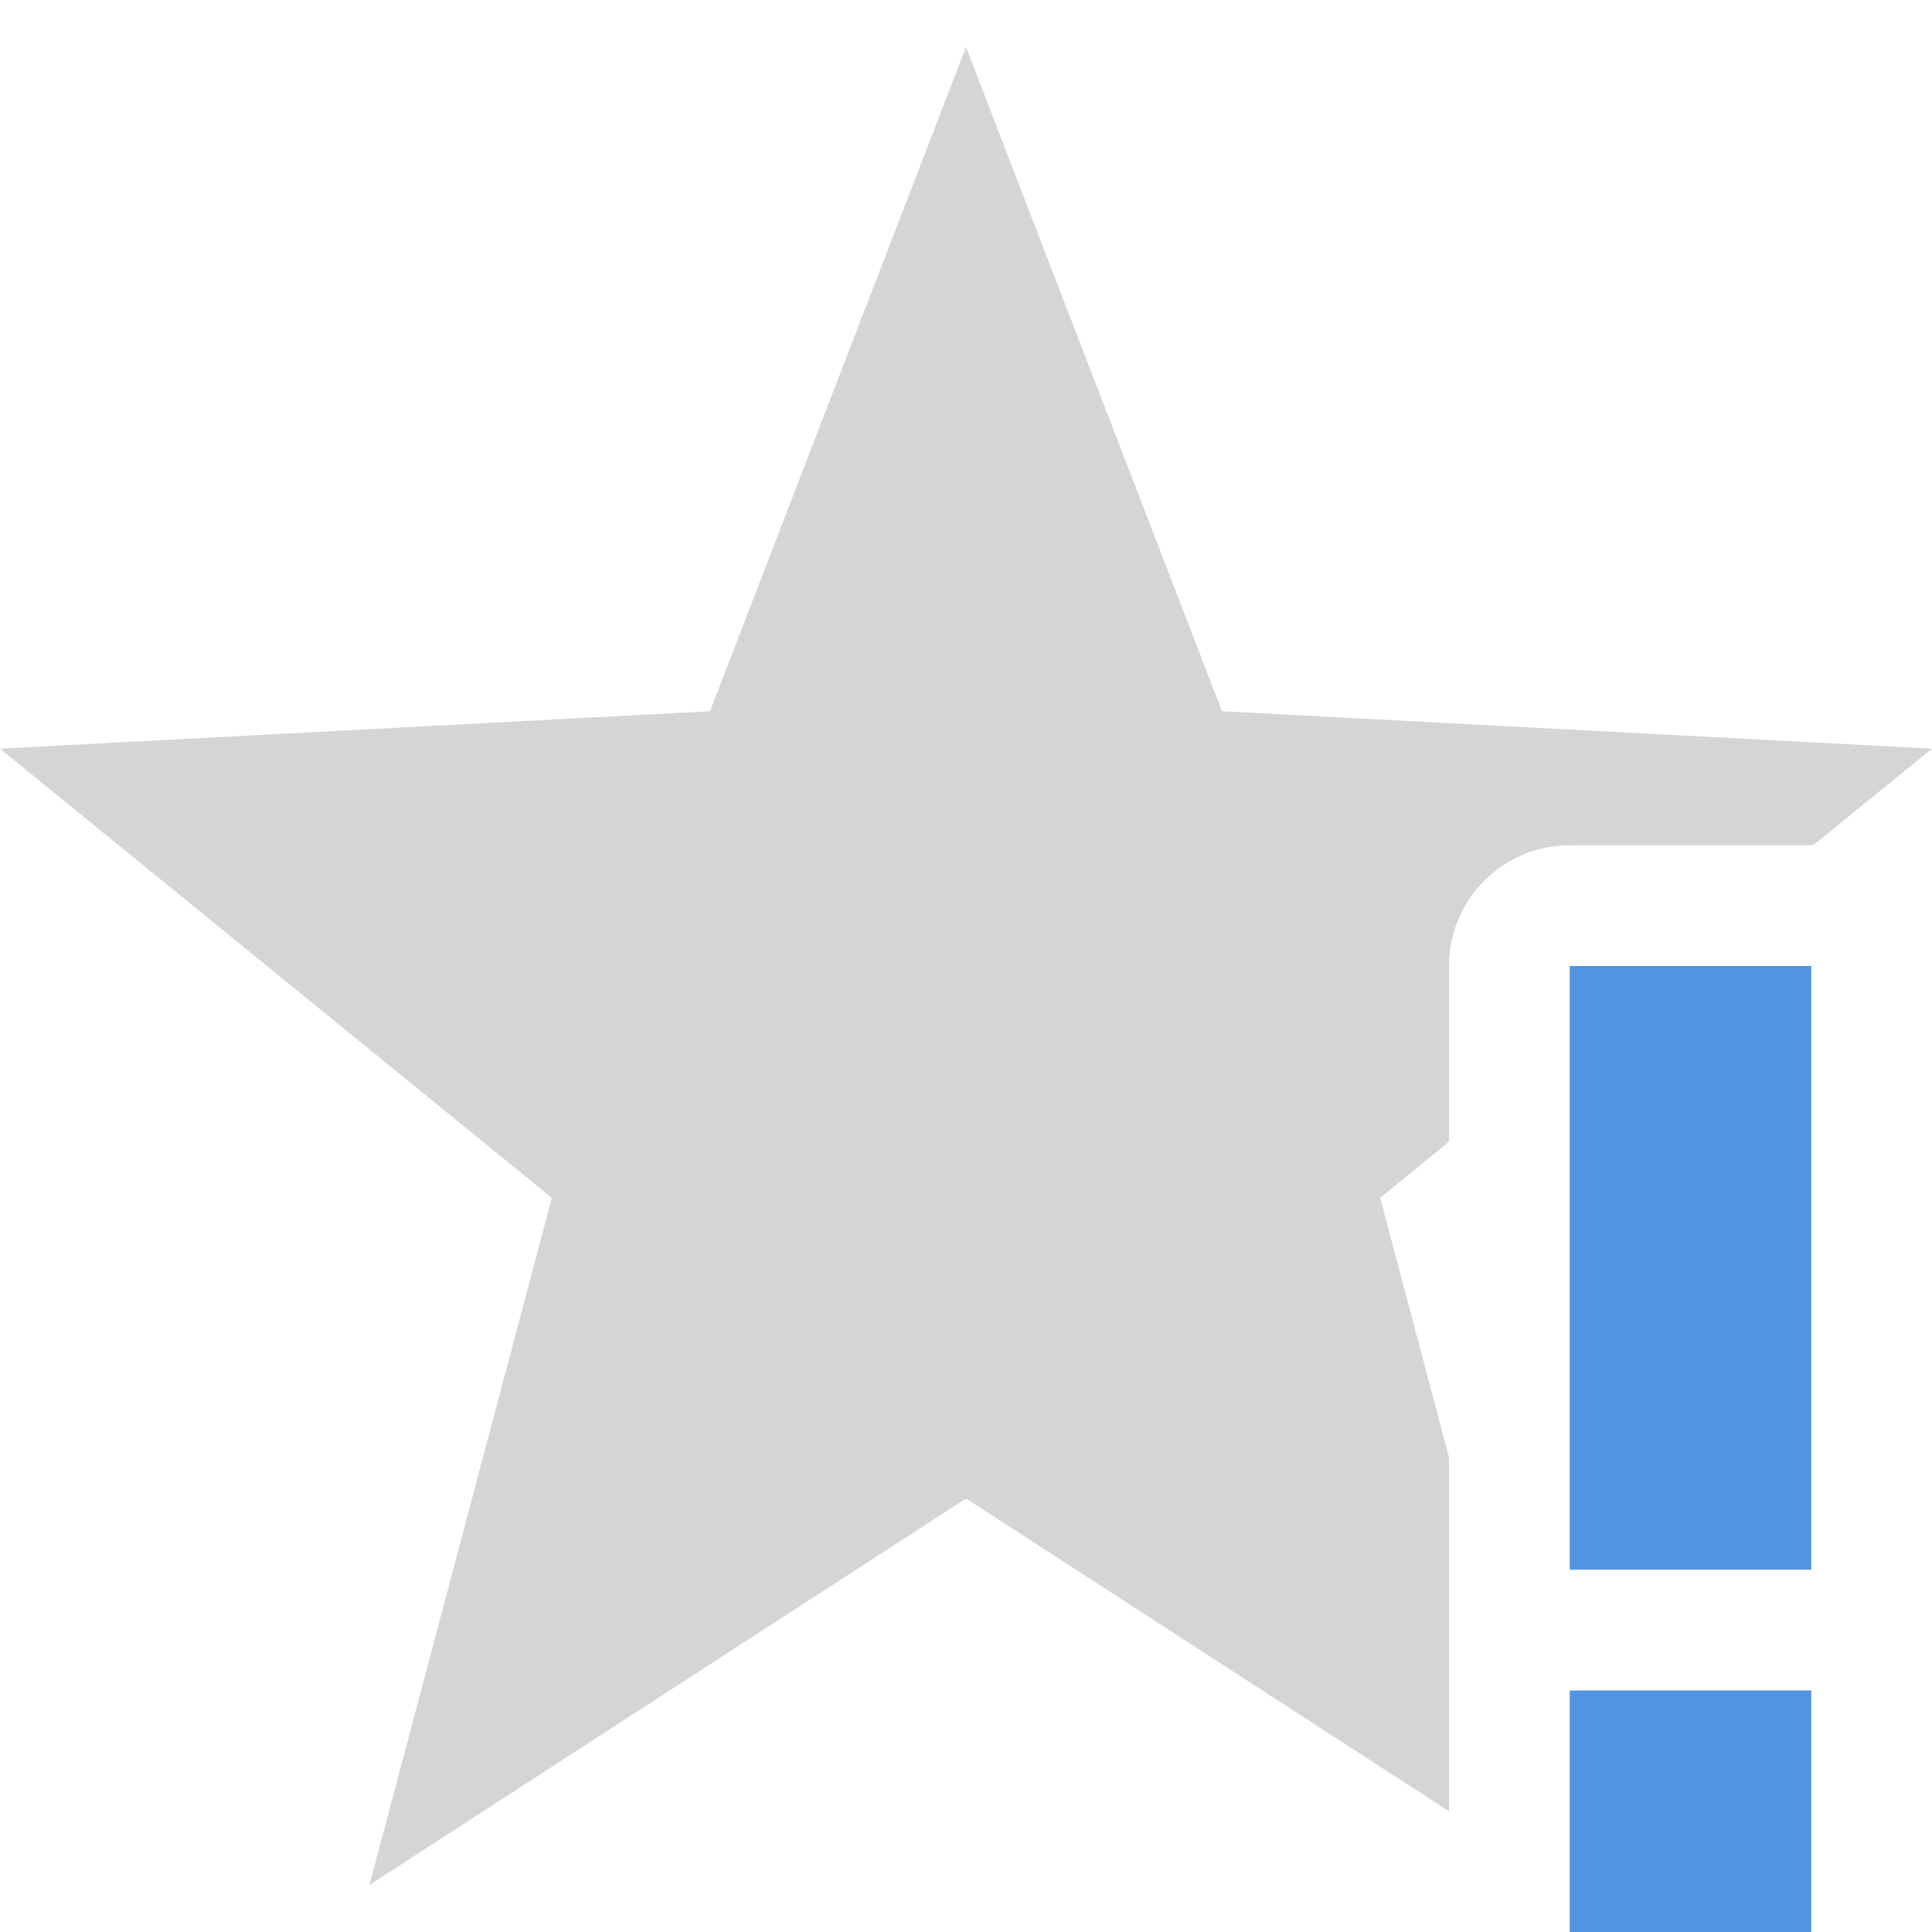
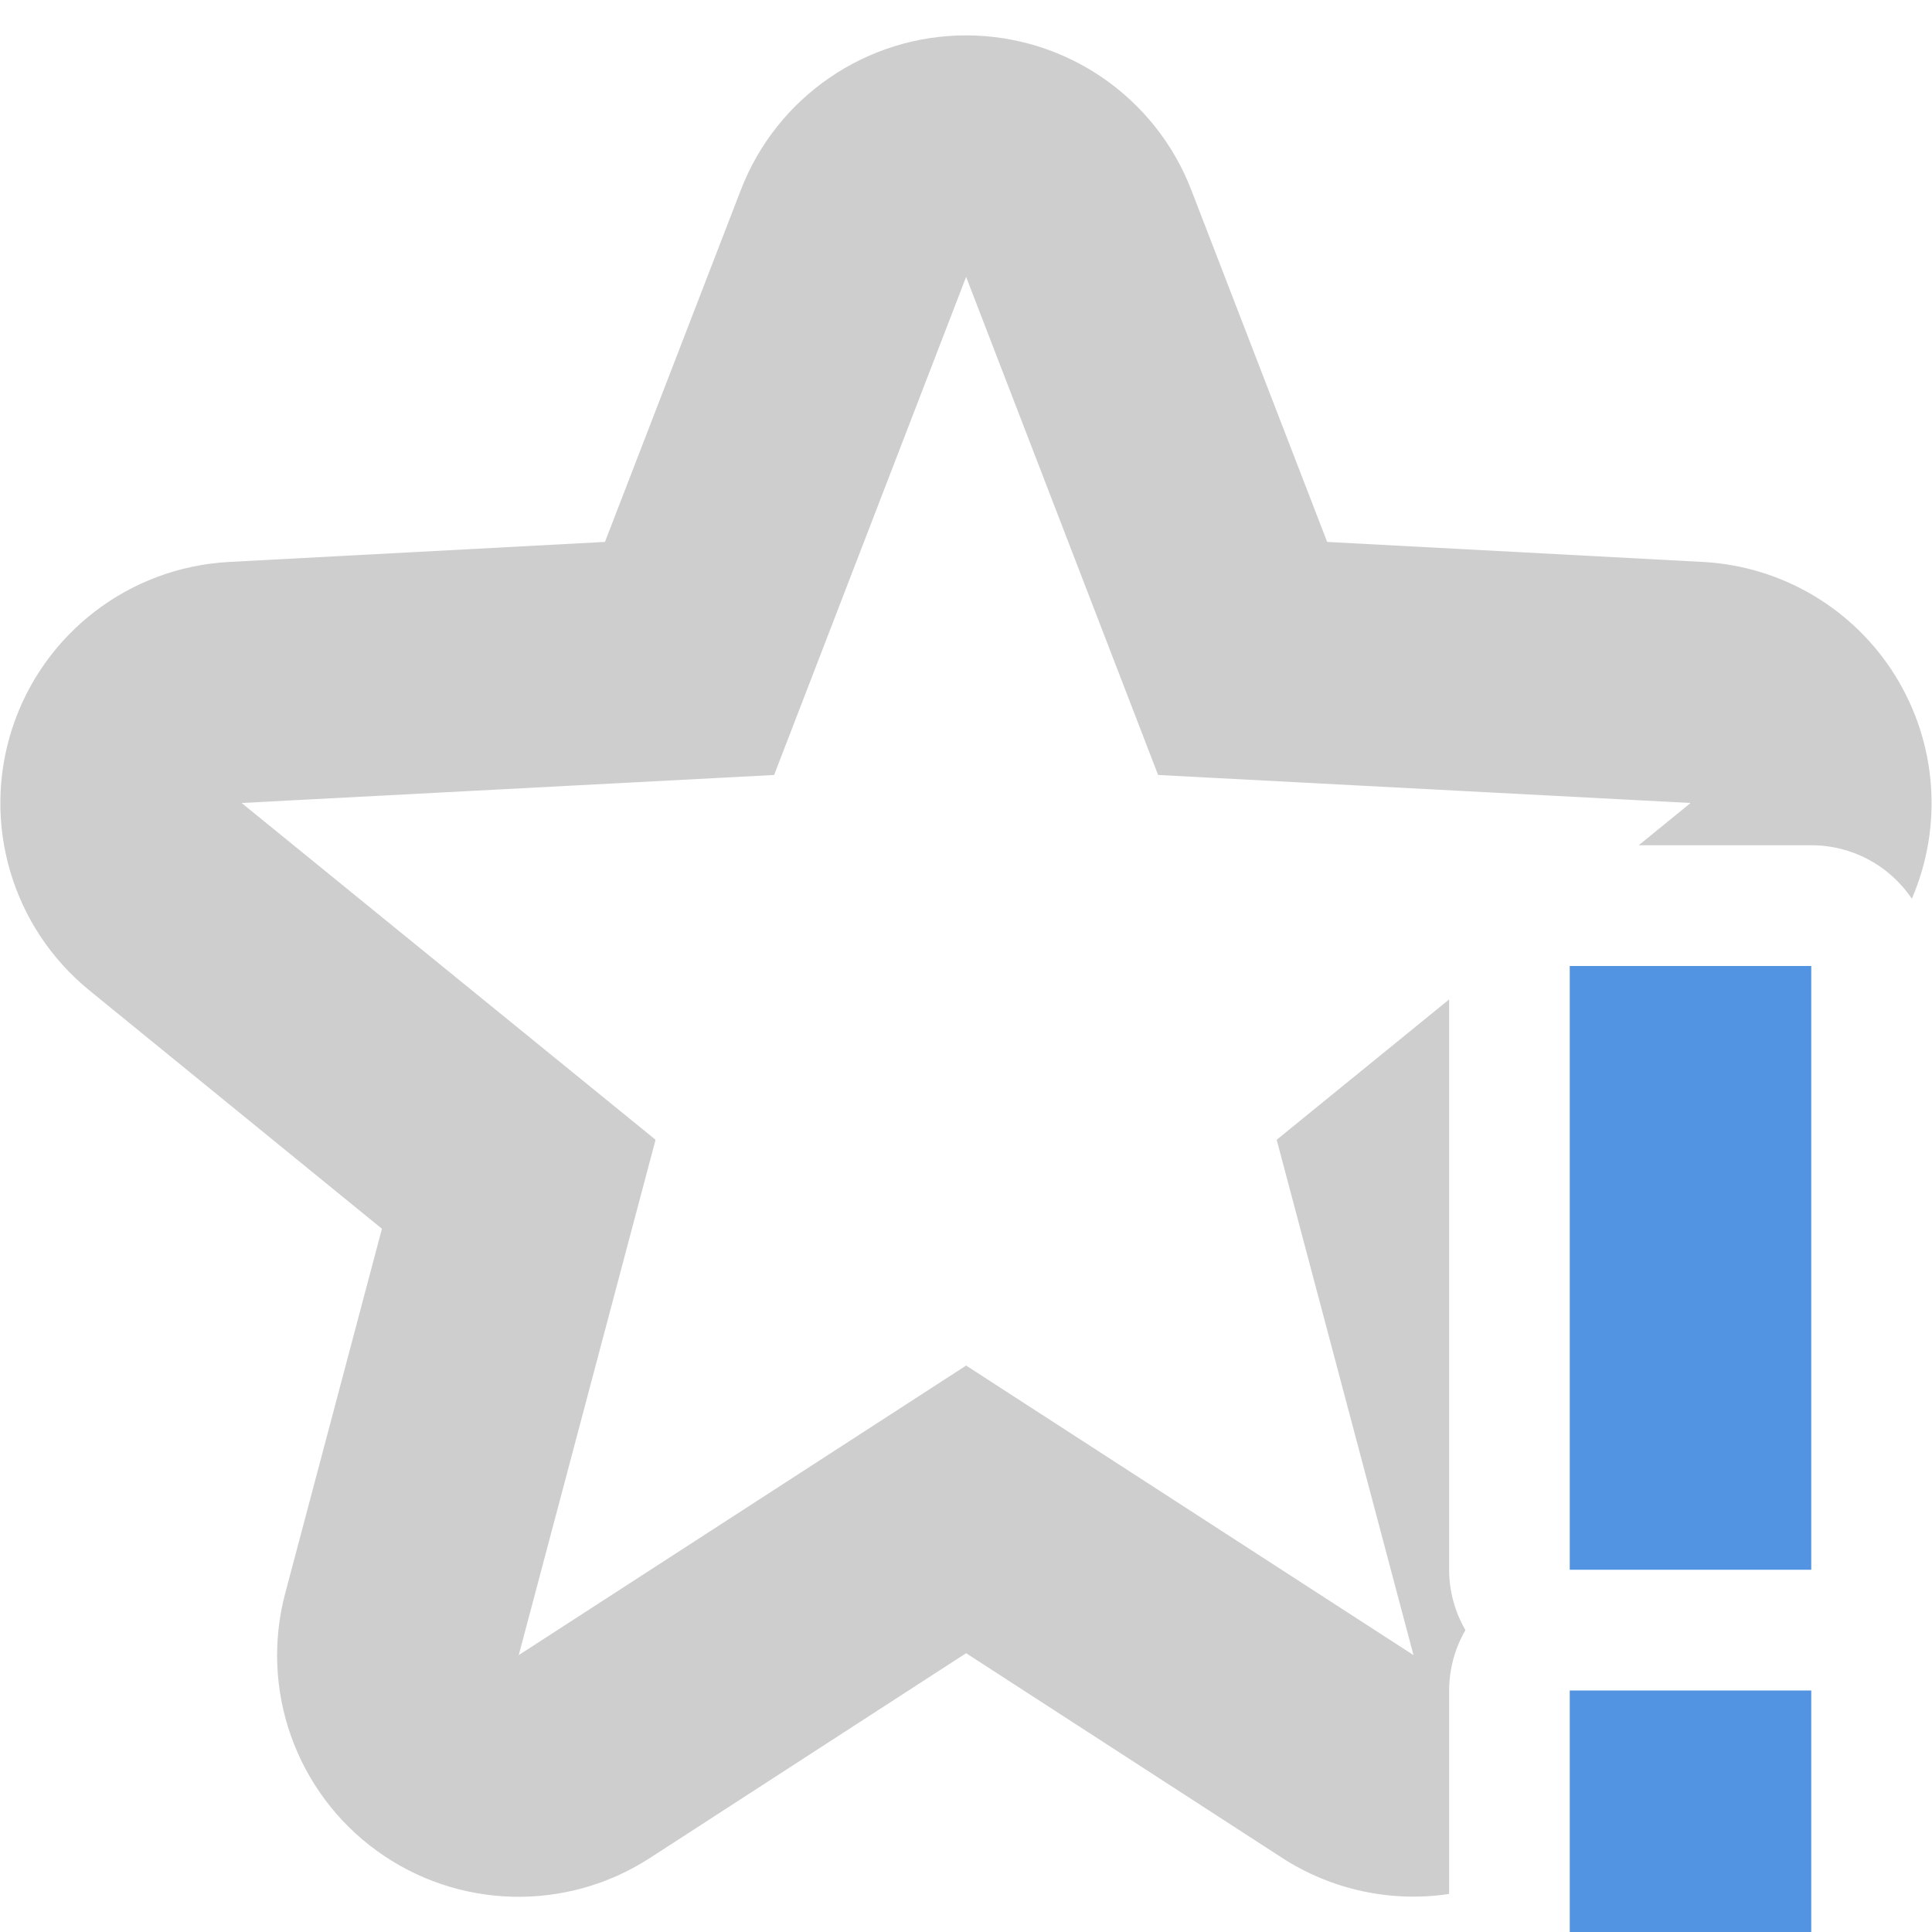
<svg xmlns="http://www.w3.org/2000/svg" width="16" height="16" version="1.1">
  <defs>
-     <style id="current-color-scheme" type="text/css">
-    .ColorScheme-Text { color:#727272; } .ColorScheme-Highlight { color:#5294e2; }
-   </style>
+     <style id="current-color-scheme" type="text/css">.ColorScheme-Text { color:#727272; } .ColorScheme-Highlight { color:#5294e2; }</style>
  </defs>
-   <path style="fill:currentColor" class="ColorScheme-Text" d="M8 .39l-2.12 5.5L0 6.2l4.57 3.72-1.51 5.69L8 12.41 12 15v-2.932l-.57-2.148.57-.465V8a1 1 0 0 1 1-1h2a1 1 0 0 1 .016 0L16 6.2l-5.88-.31z" id="path2" opacity=".3" />
-   <path style="fill:currentColor" class="ColorScheme-Highlight" d="M13 8v5h2V8zm0 6v2h2v-2z" id="path4" />
+   <path style="fill:currentColor" class="ColorScheme-Text" d="m8.006 0.293a2 2 0 0 0-1.871 1.281l-1.125 2.914-3.115 0.166a2 2 0 0 0-1.156 3.547l2.424 1.975-0.801 3.019a2 2 0 0 0 3.022 2.191l2.617-1.695 2.617 1.695a2 2 0 0 0 1.383 0.299v-1.685a1 1 0 0 1 0.135-0.5 1 1 0 0 1-0.135-0.5v-4.723l-1.428 1.162 1.133 4.268-3.705-2.398-3.705 2.398 1.133-4.268-3.428-2.789 4.41-0.232 1.59-4.125 1.59 4.125 4.41 0.232-0.43 0.35h1.43a1 1 0 0 1 0.832 0.443 2 2 0 0 0-1.727-2.789l-3.115-0.166-1.125-2.914a2 2 0 0 0-1.859-1.281z" color="#727272" fill="currentColor" opacity=".35" />
+   <path class="ColorScheme-Highlight" d="M13 8v5h2V8zm0 6v2h2v-2z" fill="currentColor" />
</svg>
